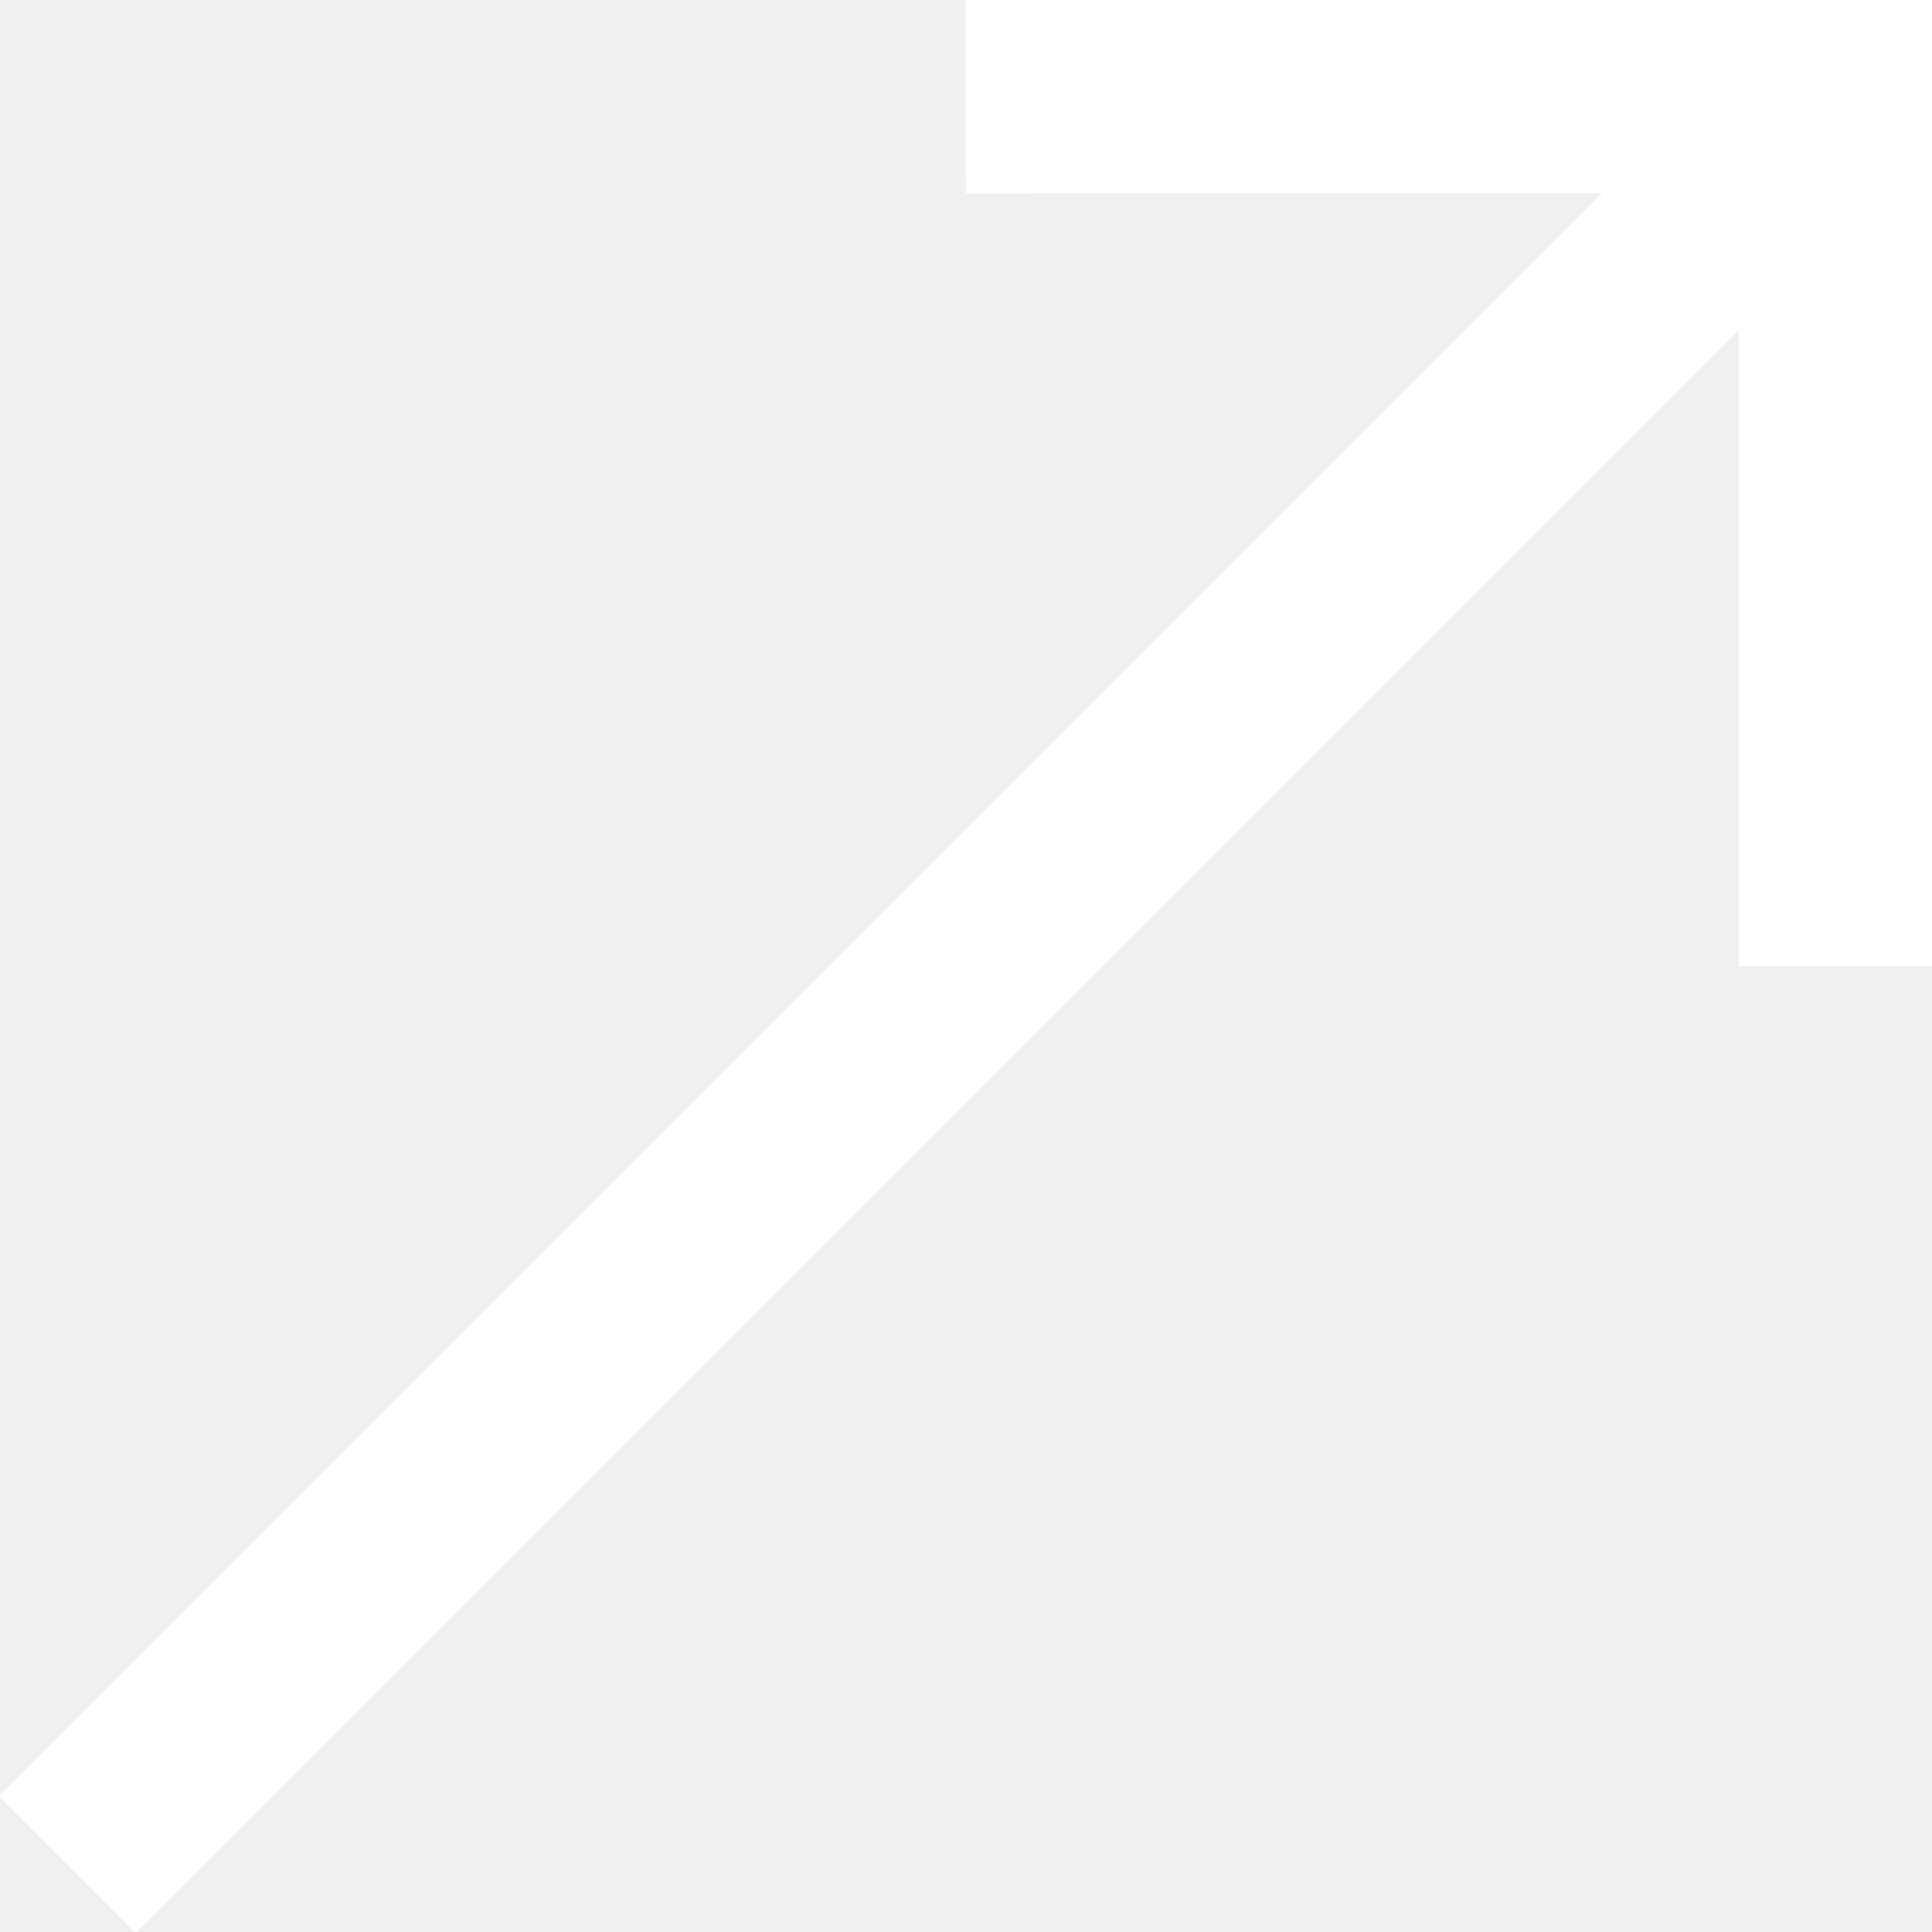
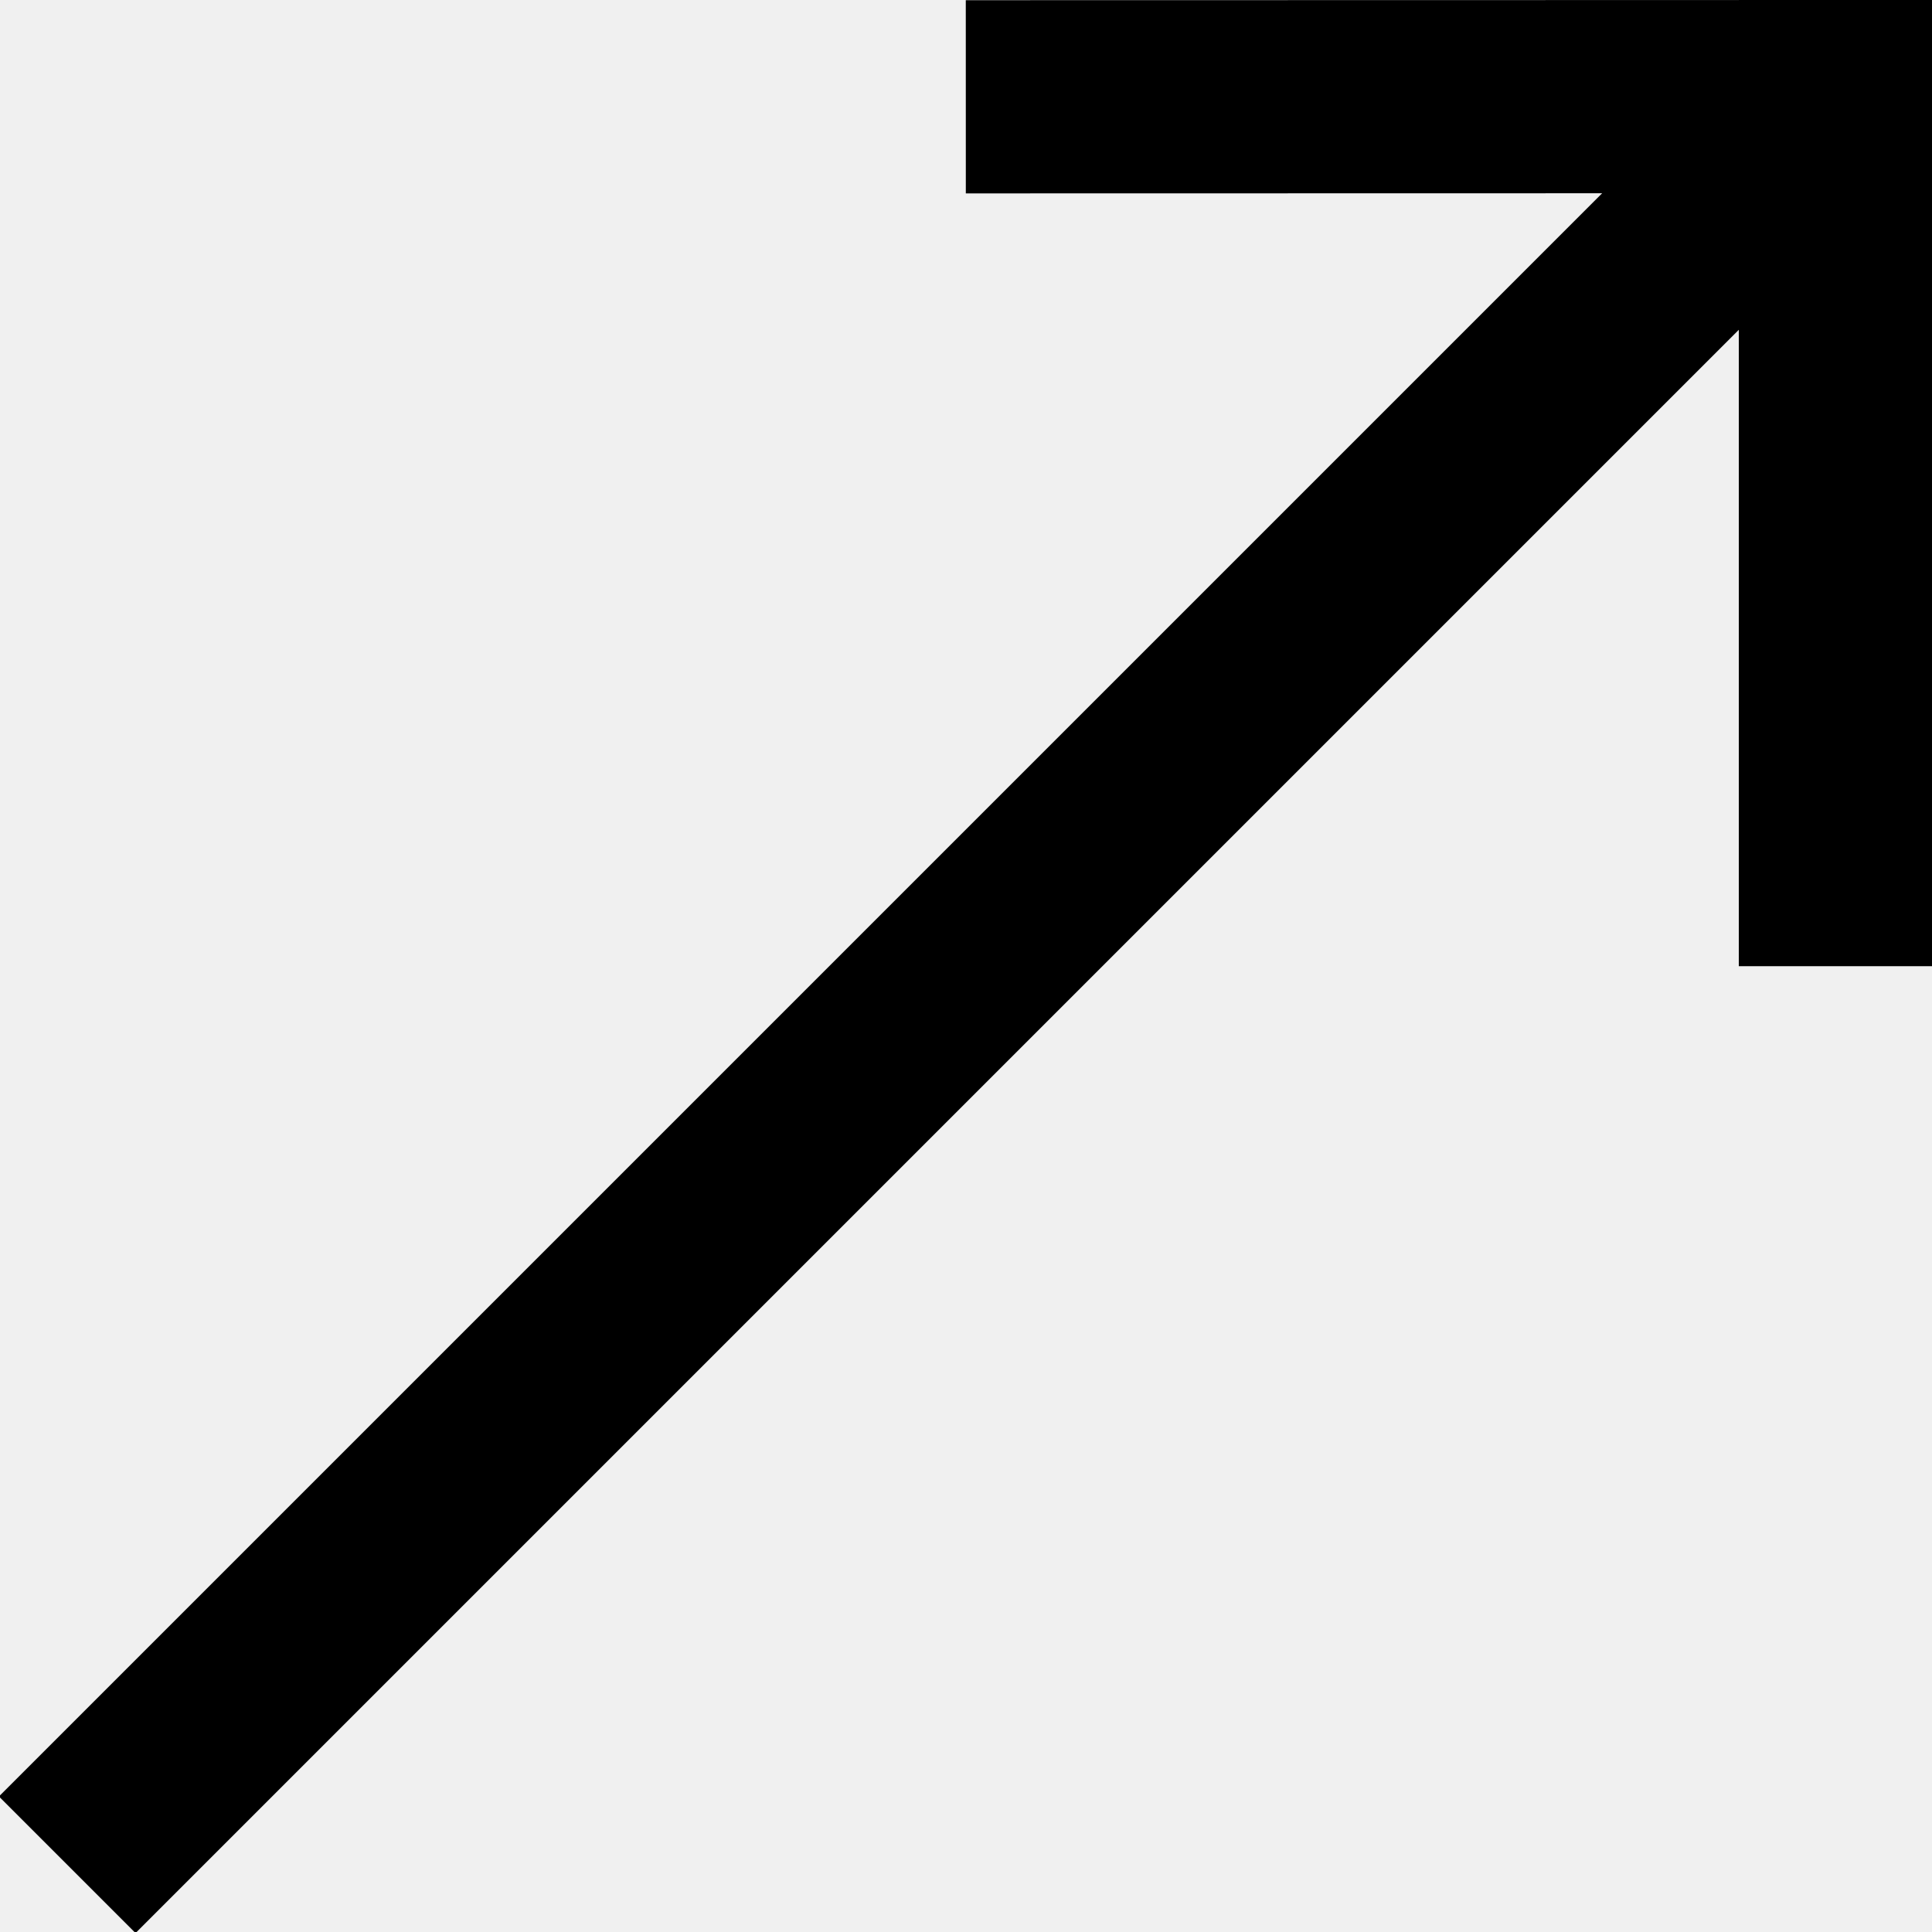
<svg xmlns="http://www.w3.org/2000/svg" width="100%" height="100%" viewBox="0 0 10 10" version="1.1" xml:space="preserve" style="fill-rule:evenodd;clip-rule:evenodd;stroke-miterlimit:1.5;">
  <rect id="Artboard1" x="0" y="0" width="10" height="10" style="fill:none;" />
  <clipPath id="_clip1">
    <rect x="0" y="0" width="10" height="10" />
  </clipPath>
  <g clip-path="url(#_clip1)">
    <g>
-       <path d="M0.348,9.652l9.652,-9.652" style="fill:none;stroke:#fff;stroke-width:1px;" />
-       <path d="M4.999,0.501l5.001,-0.001" style="fill:none;stroke:#fff;stroke-width:1px;" />
-       <path d="M9.5,0l-0,5.001" style="fill:none;stroke:#fff;stroke-width:1px;" />
+       <path d="M0.348,9.652l9.652,-9.652" style="fill:none;stroke:#000;stroke-width:1px;" />
+       <path d="M4.999,0.501l5.001,-0.001" style="fill:none;stroke:#000;stroke-width:1px;" />
+       <path d="M9.5,0l-0,5.001" style="fill:none;stroke:#000;stroke-width:1px;" />
    </g>
  </g>
</svg>
